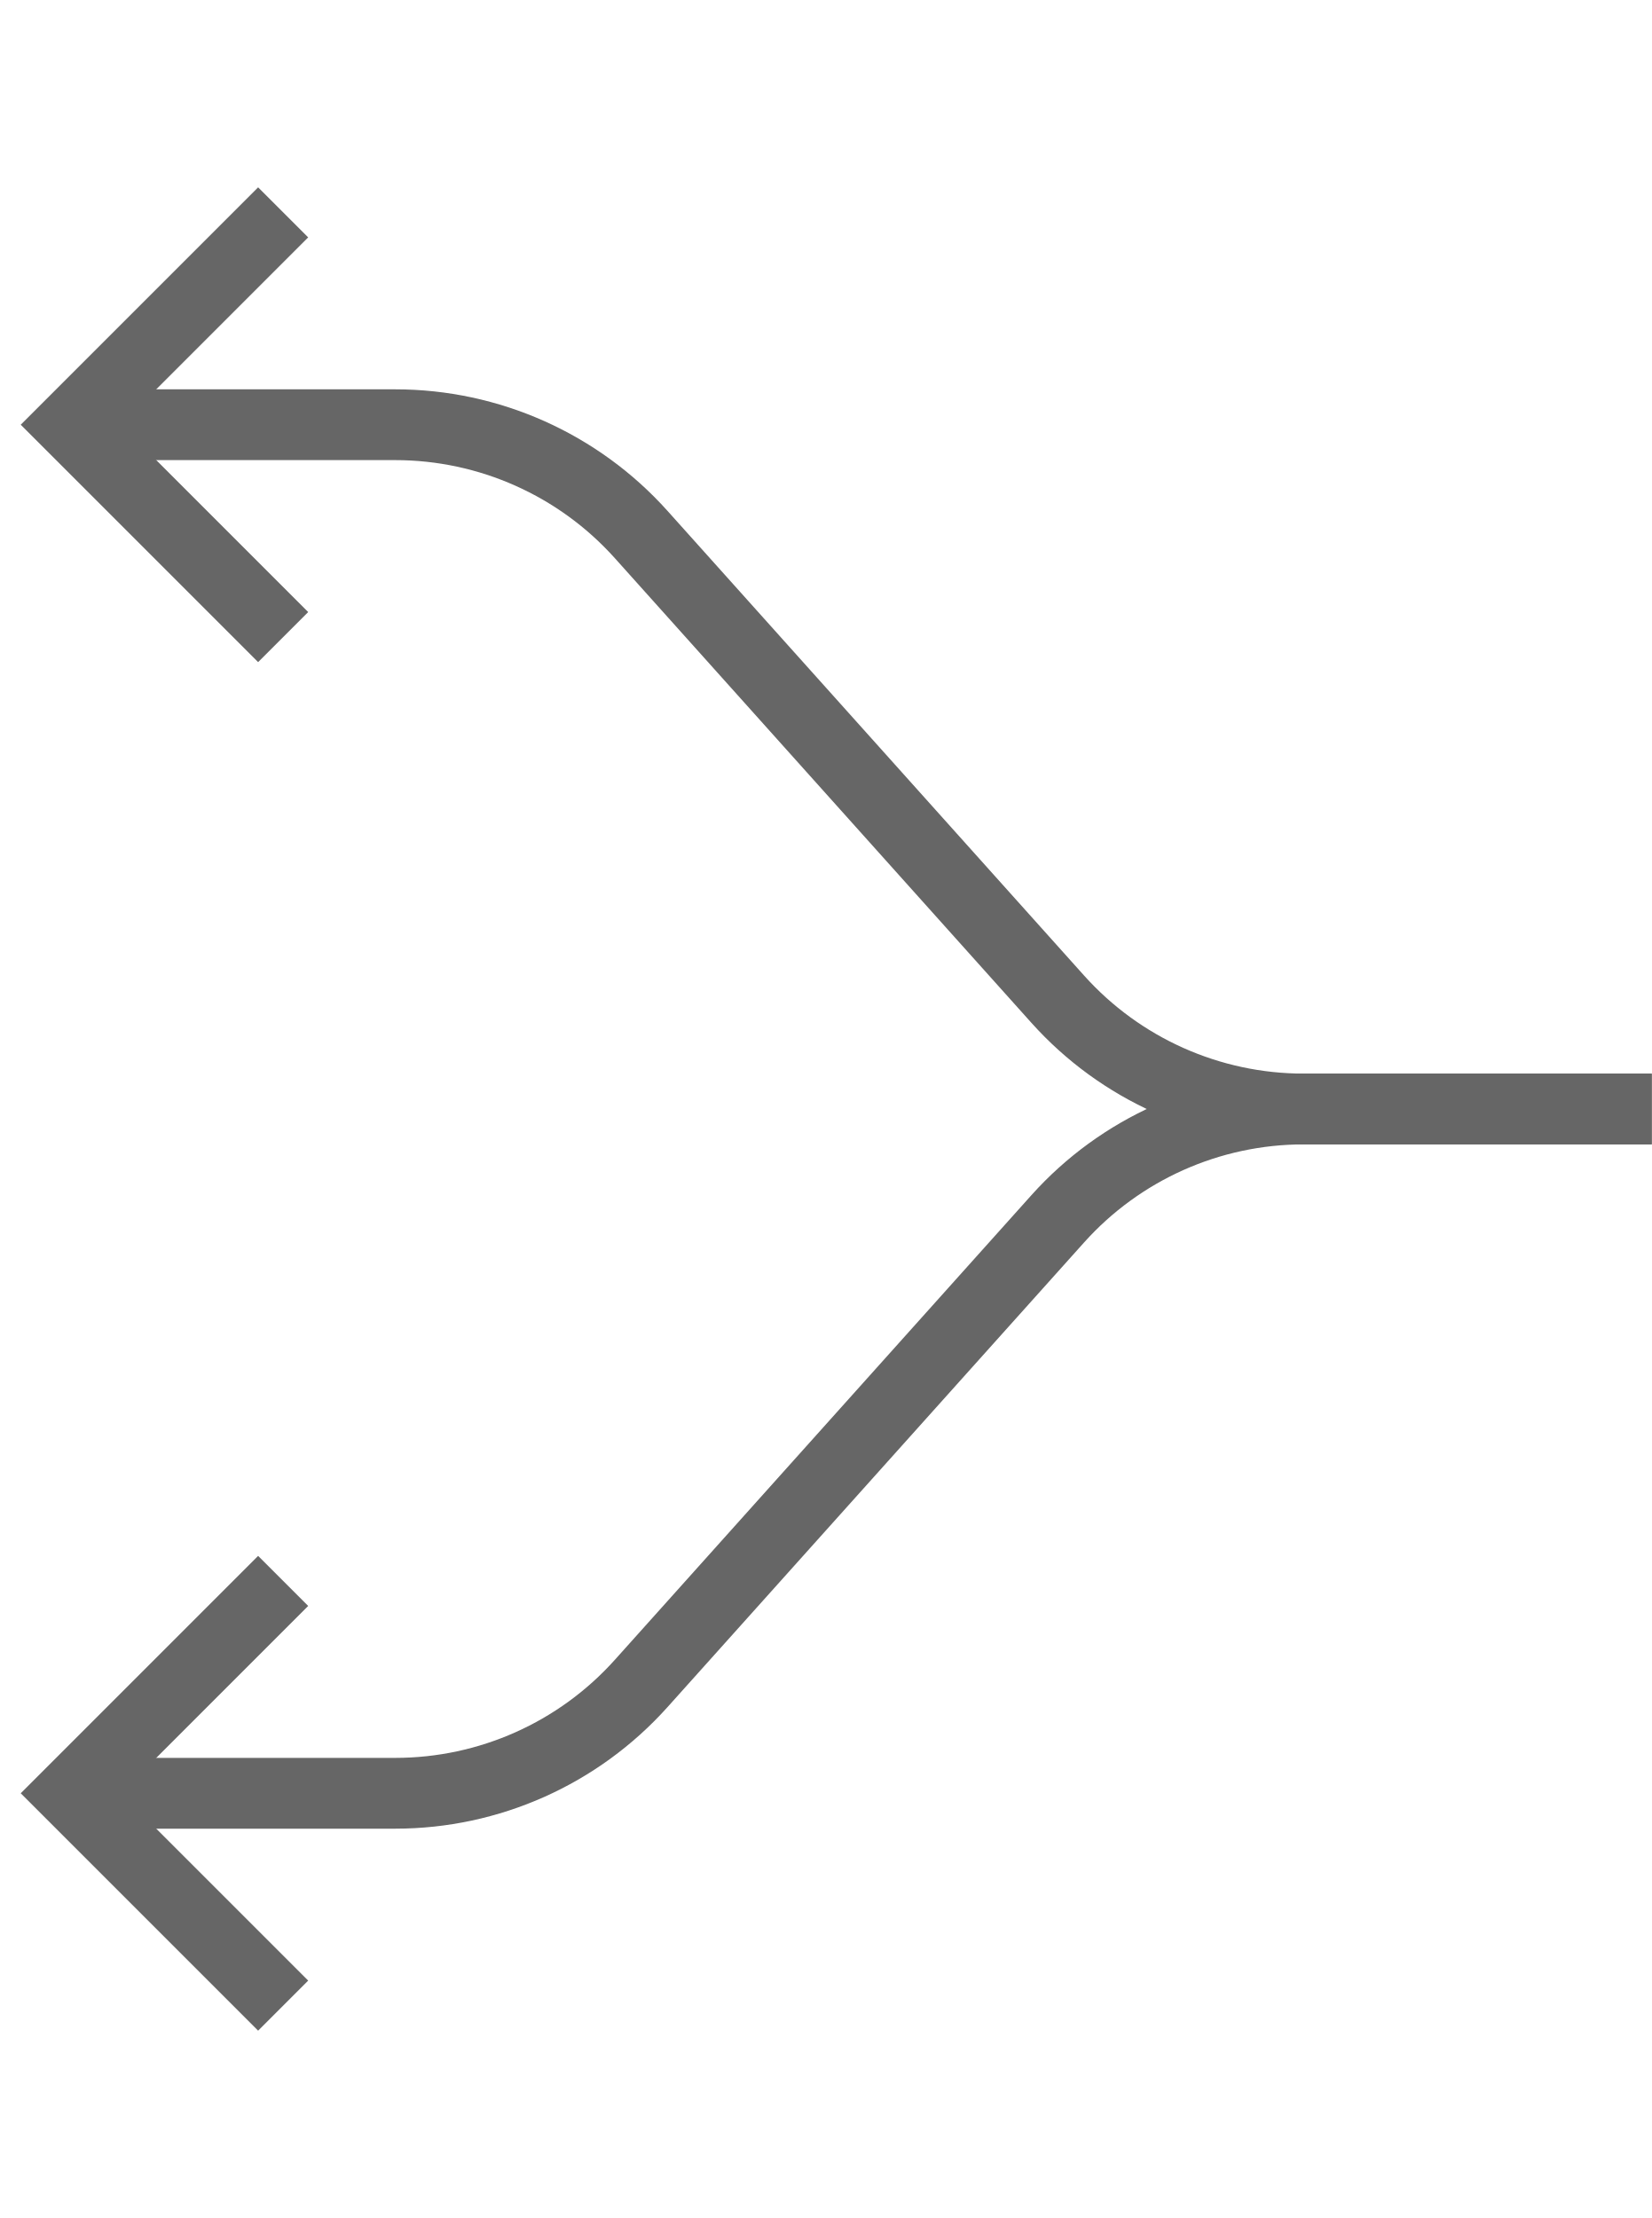
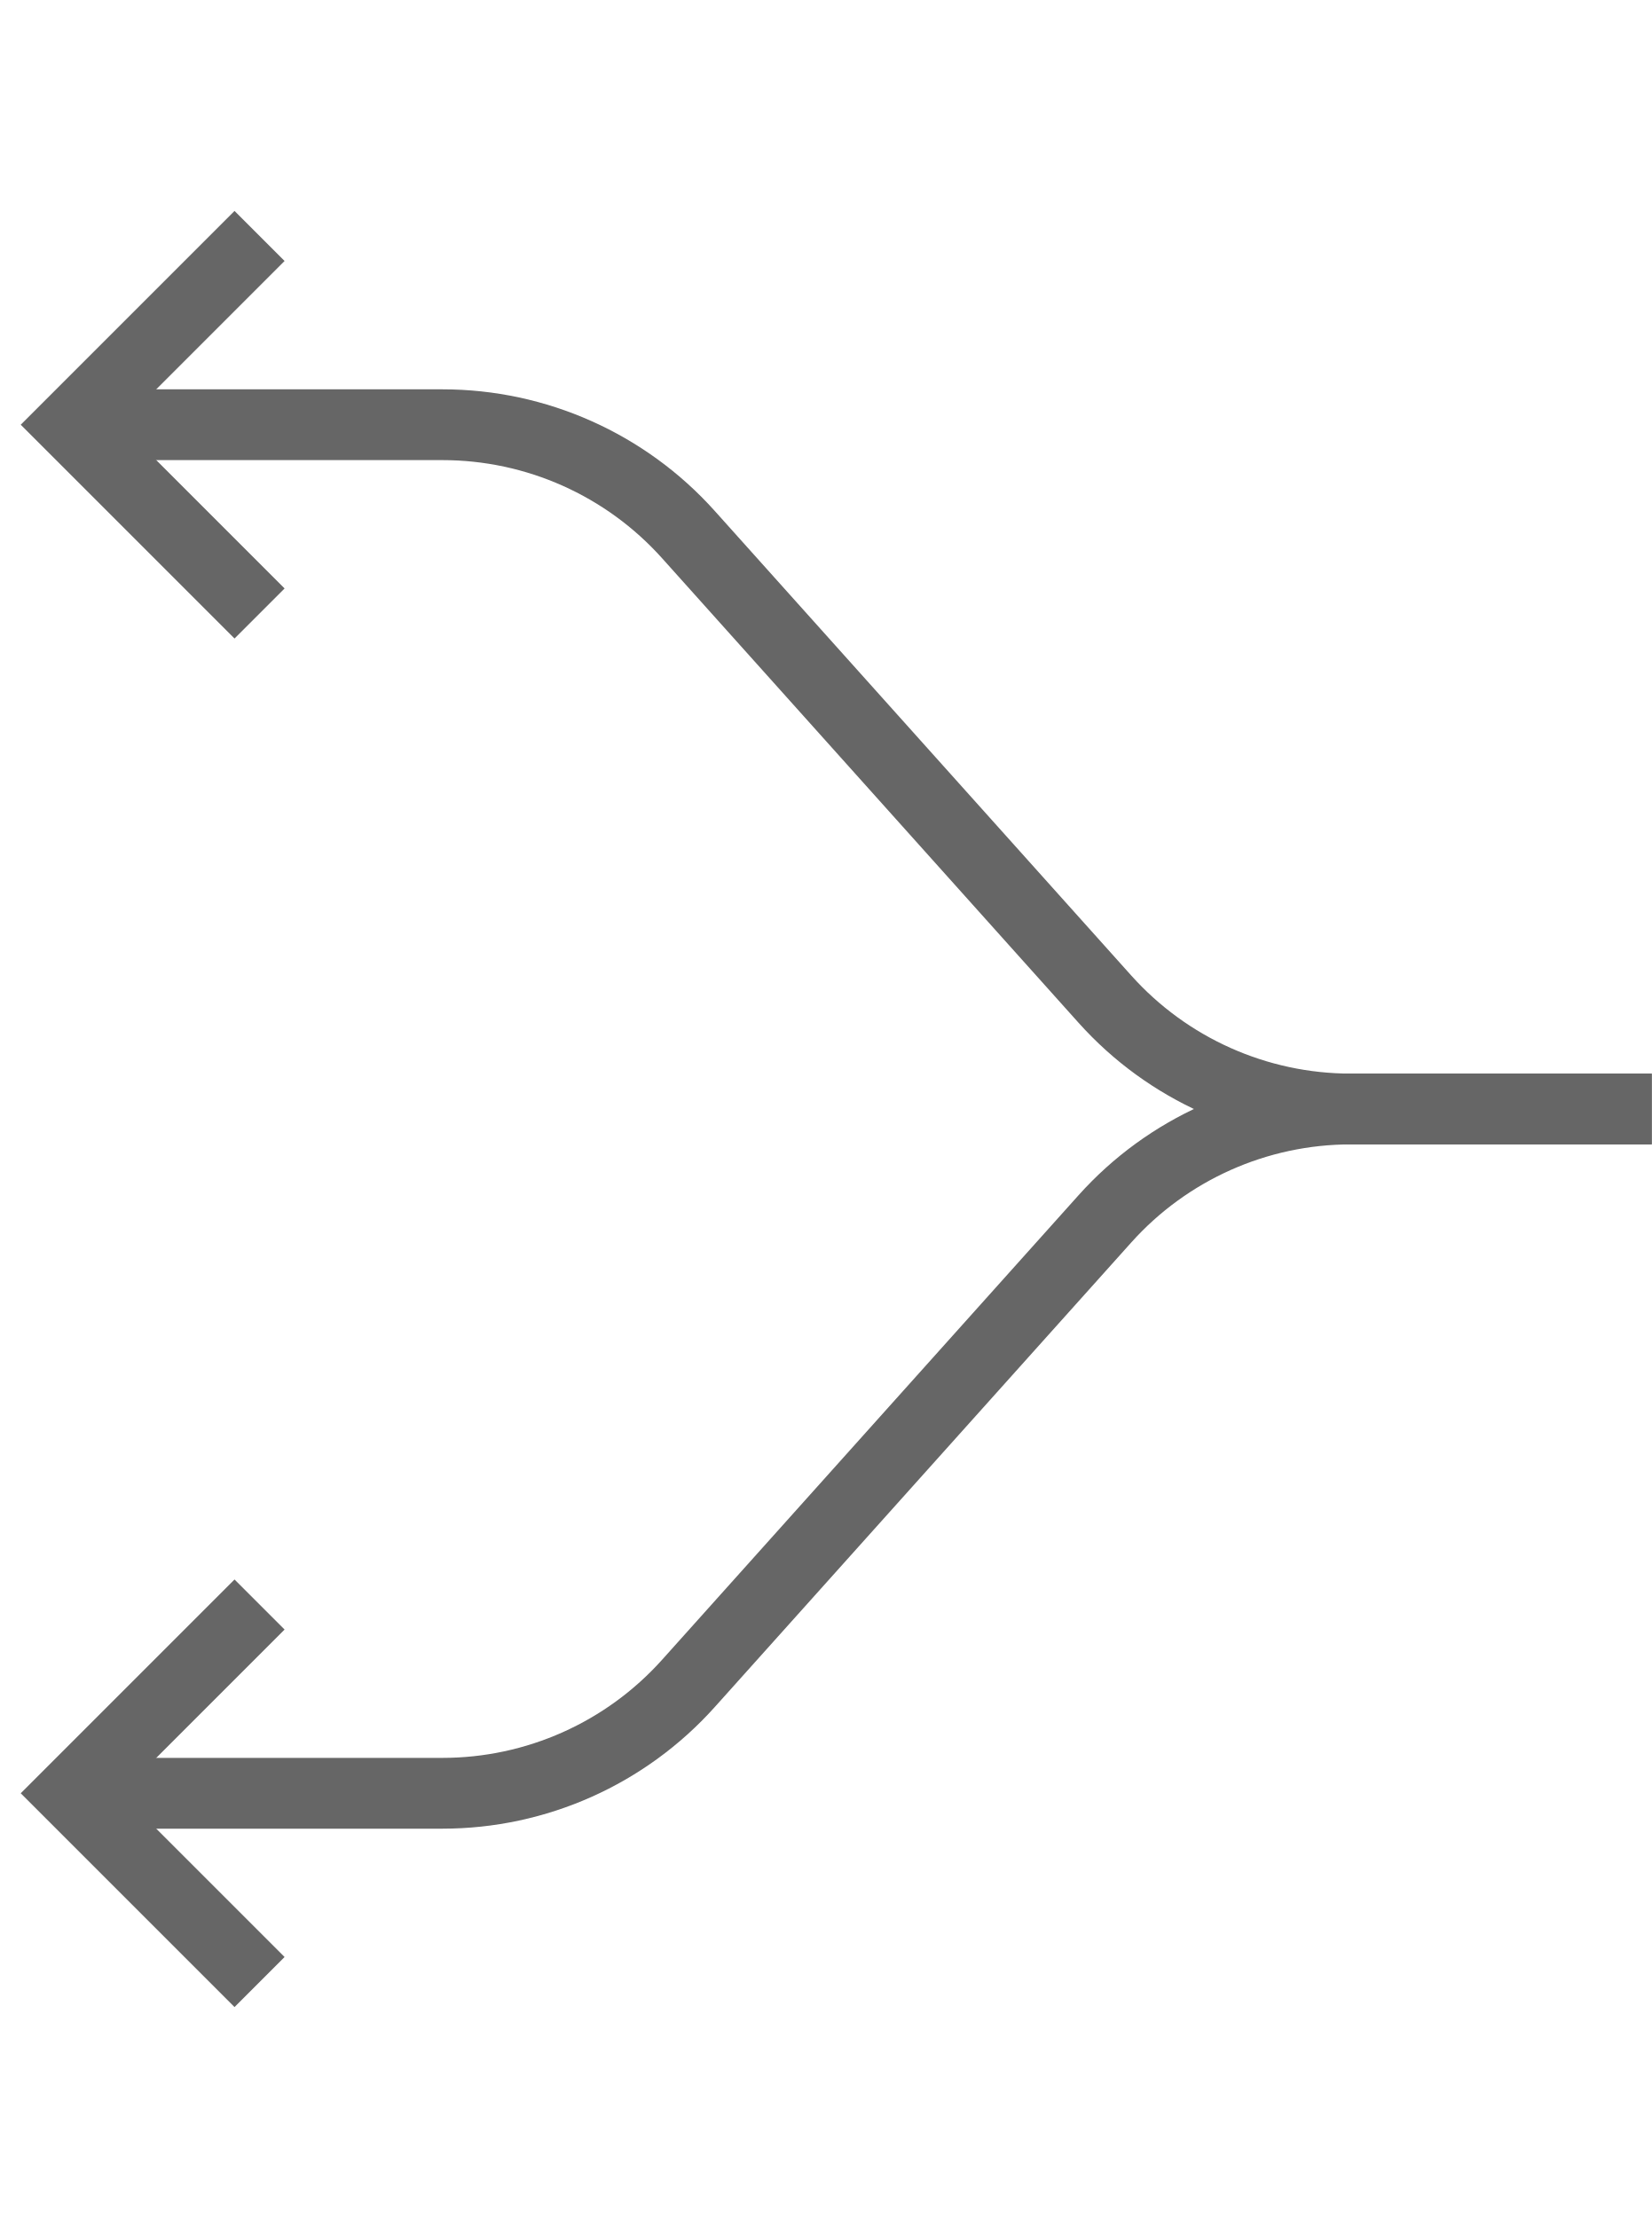
<svg xmlns="http://www.w3.org/2000/svg" width="70" height="94" viewBox="0 0 70 94">
-   <path d="M70,47H55.251a14,14,0,0,1-10.424-4.654L27.173,22.654A14,14,0,0,0,16.749,18H5" fill="none" stroke="#666" stroke-miterlimit="10" stroke-width="3" />
-   <polyline points="12 9 3 18 12 27" fill="none" stroke="#666" stroke-miterlimit="10" stroke-width="3" />
-   <path d="M70,47H55.251a14,14,0,0,0-10.424,4.654L27.173,71.346A14,14,0,0,1,16.749,76H5" fill="none" stroke="#666" stroke-miterlimit="10" stroke-width="3" />
-   <polyline points="12 85 3 76 12 67" fill="none" stroke="#666" stroke-miterlimit="10" stroke-width="3" />
+   <path d="M70,47H57.251a14,14,0,0,1-10.424-4.654L29.173,22.654A14,14,0,0,0,18.749,18H5" fill="none" stroke="#666" stroke-miterlimit="10" stroke-width="3" />
+   <polyline points="11 10 3 18 11 26" fill="none" stroke="#666" stroke-miterlimit="10" stroke-width="3" />
+   <polyline points="11 68 3 76 11 84" fill="none" stroke="#666" stroke-miterlimit="10" stroke-width="3" />
+   <path d="M70,47H57.251a14,14,0,0,0-10.424,4.654L29.173,71.346A14,14,0,0,1,18.749,76H5" fill="none" stroke="#666" stroke-miterlimit="10" stroke-width="3" />
</svg>
